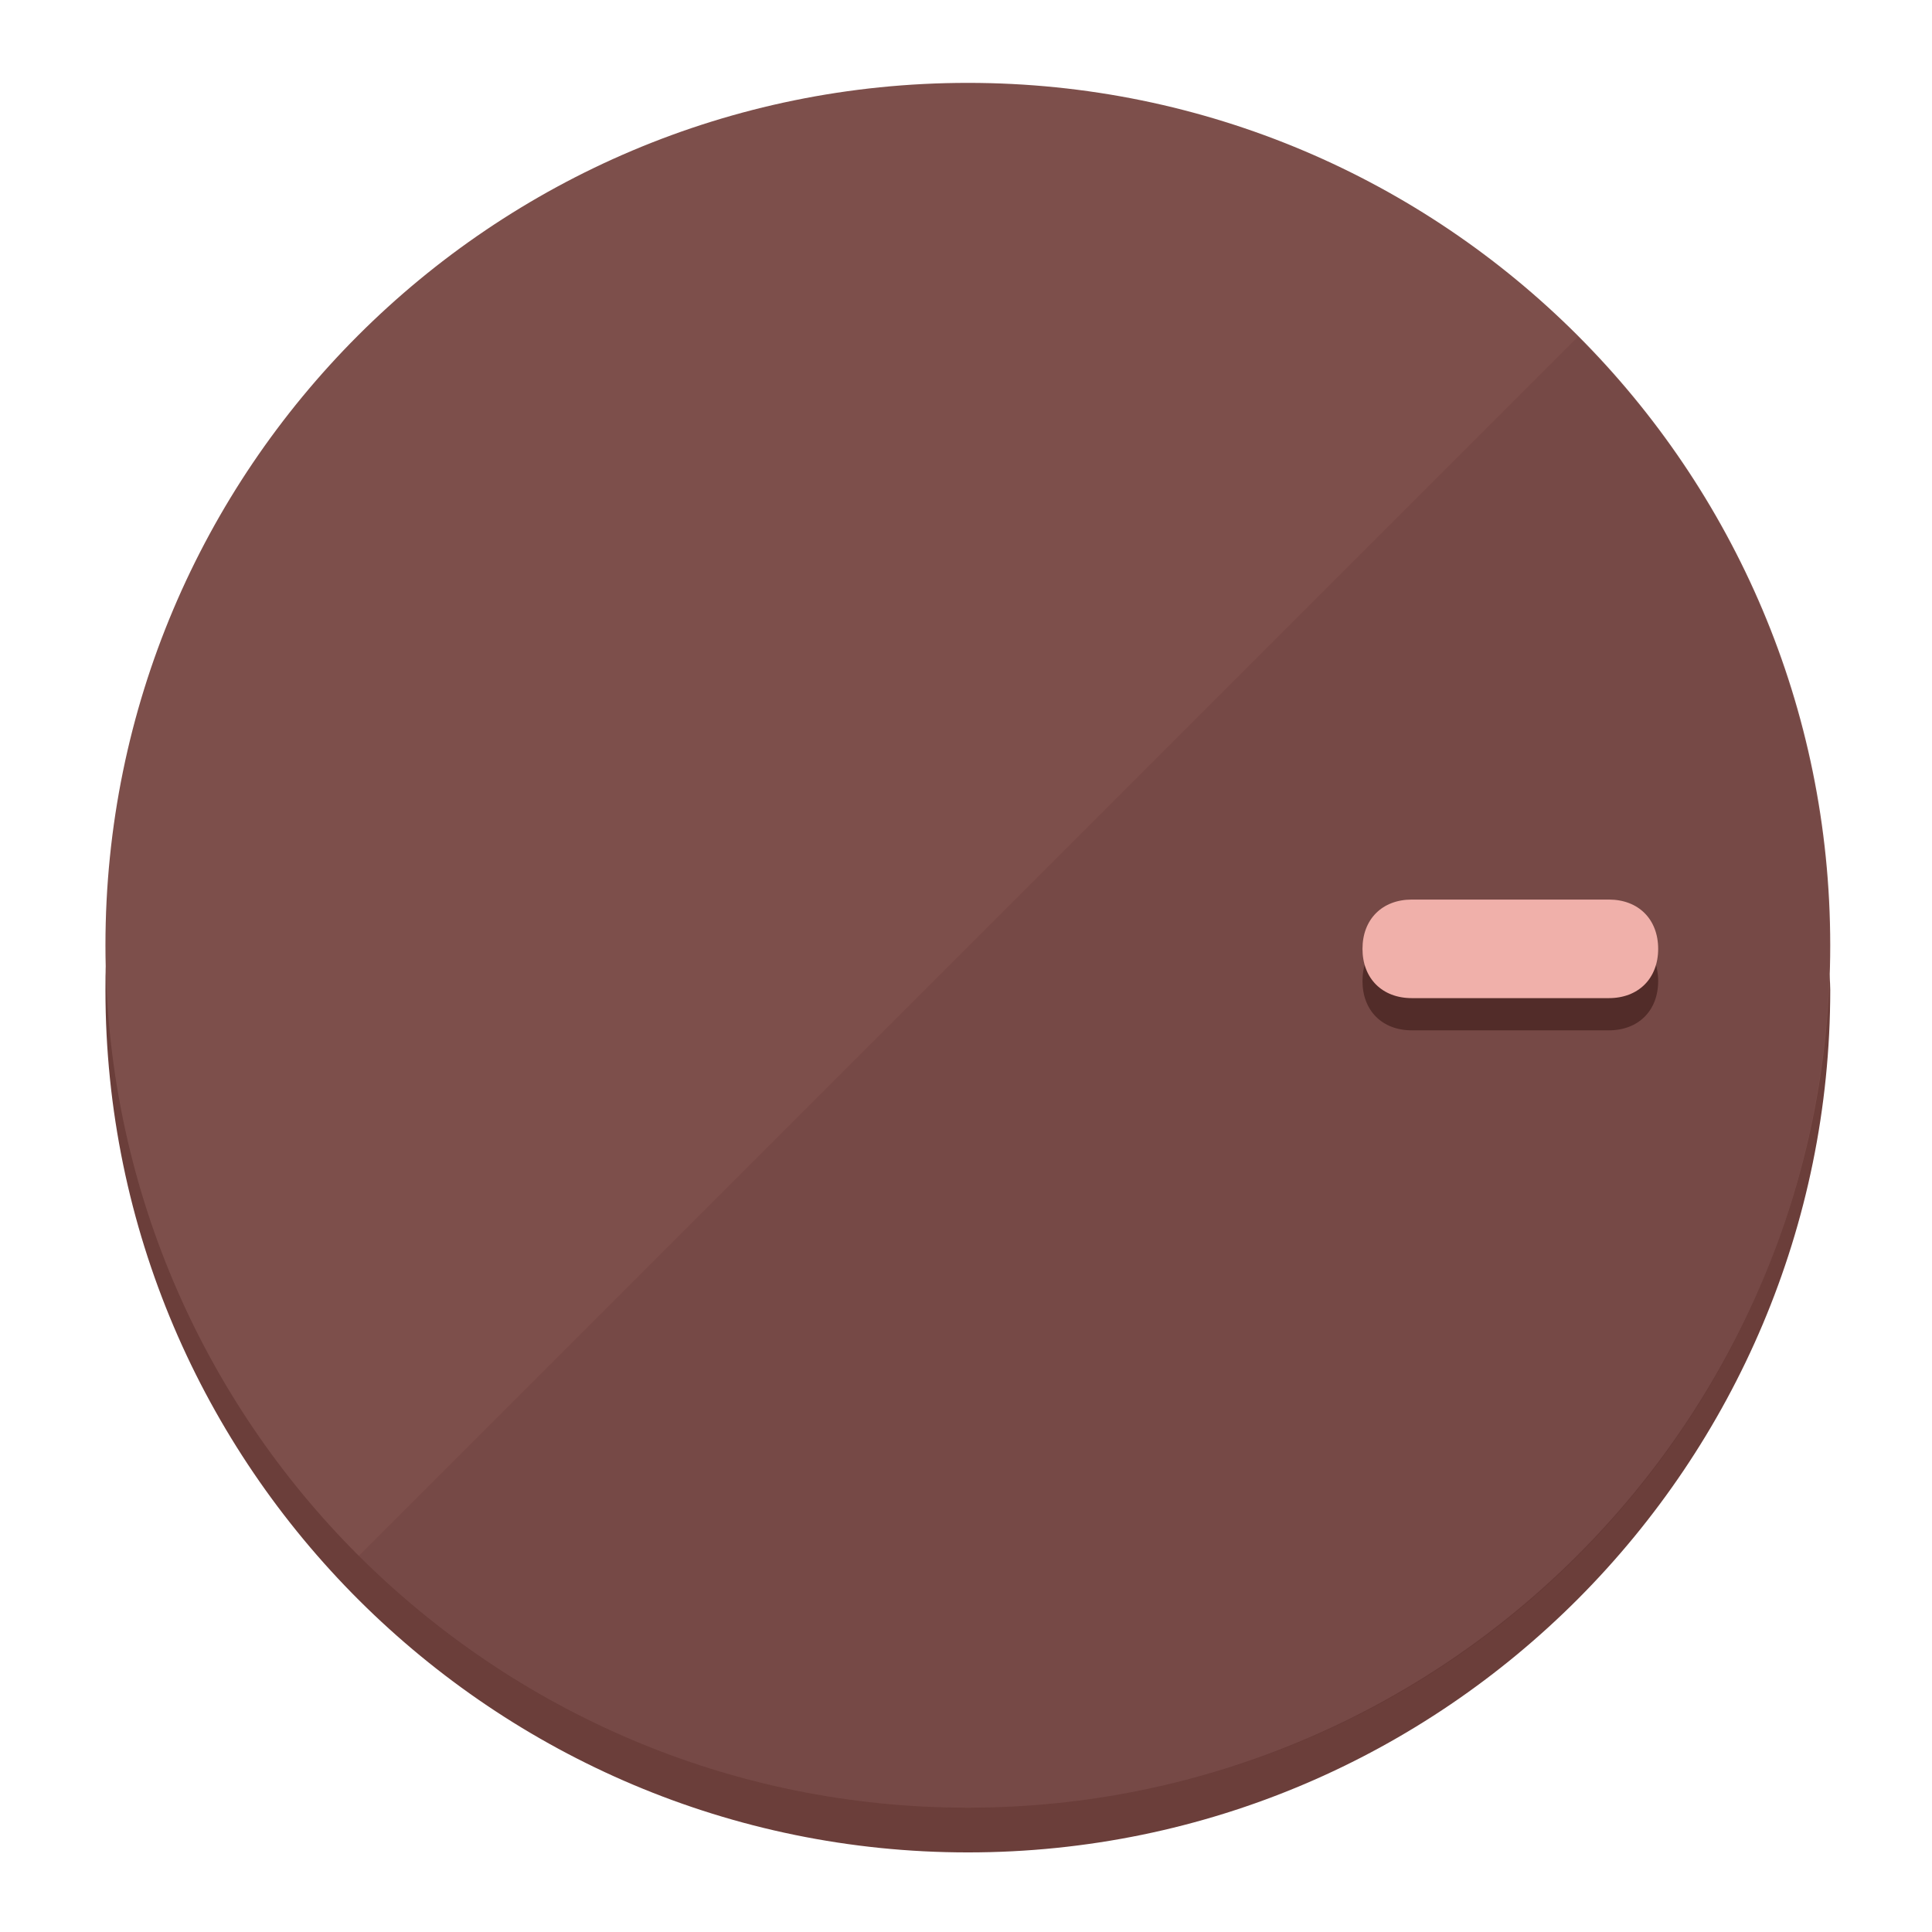
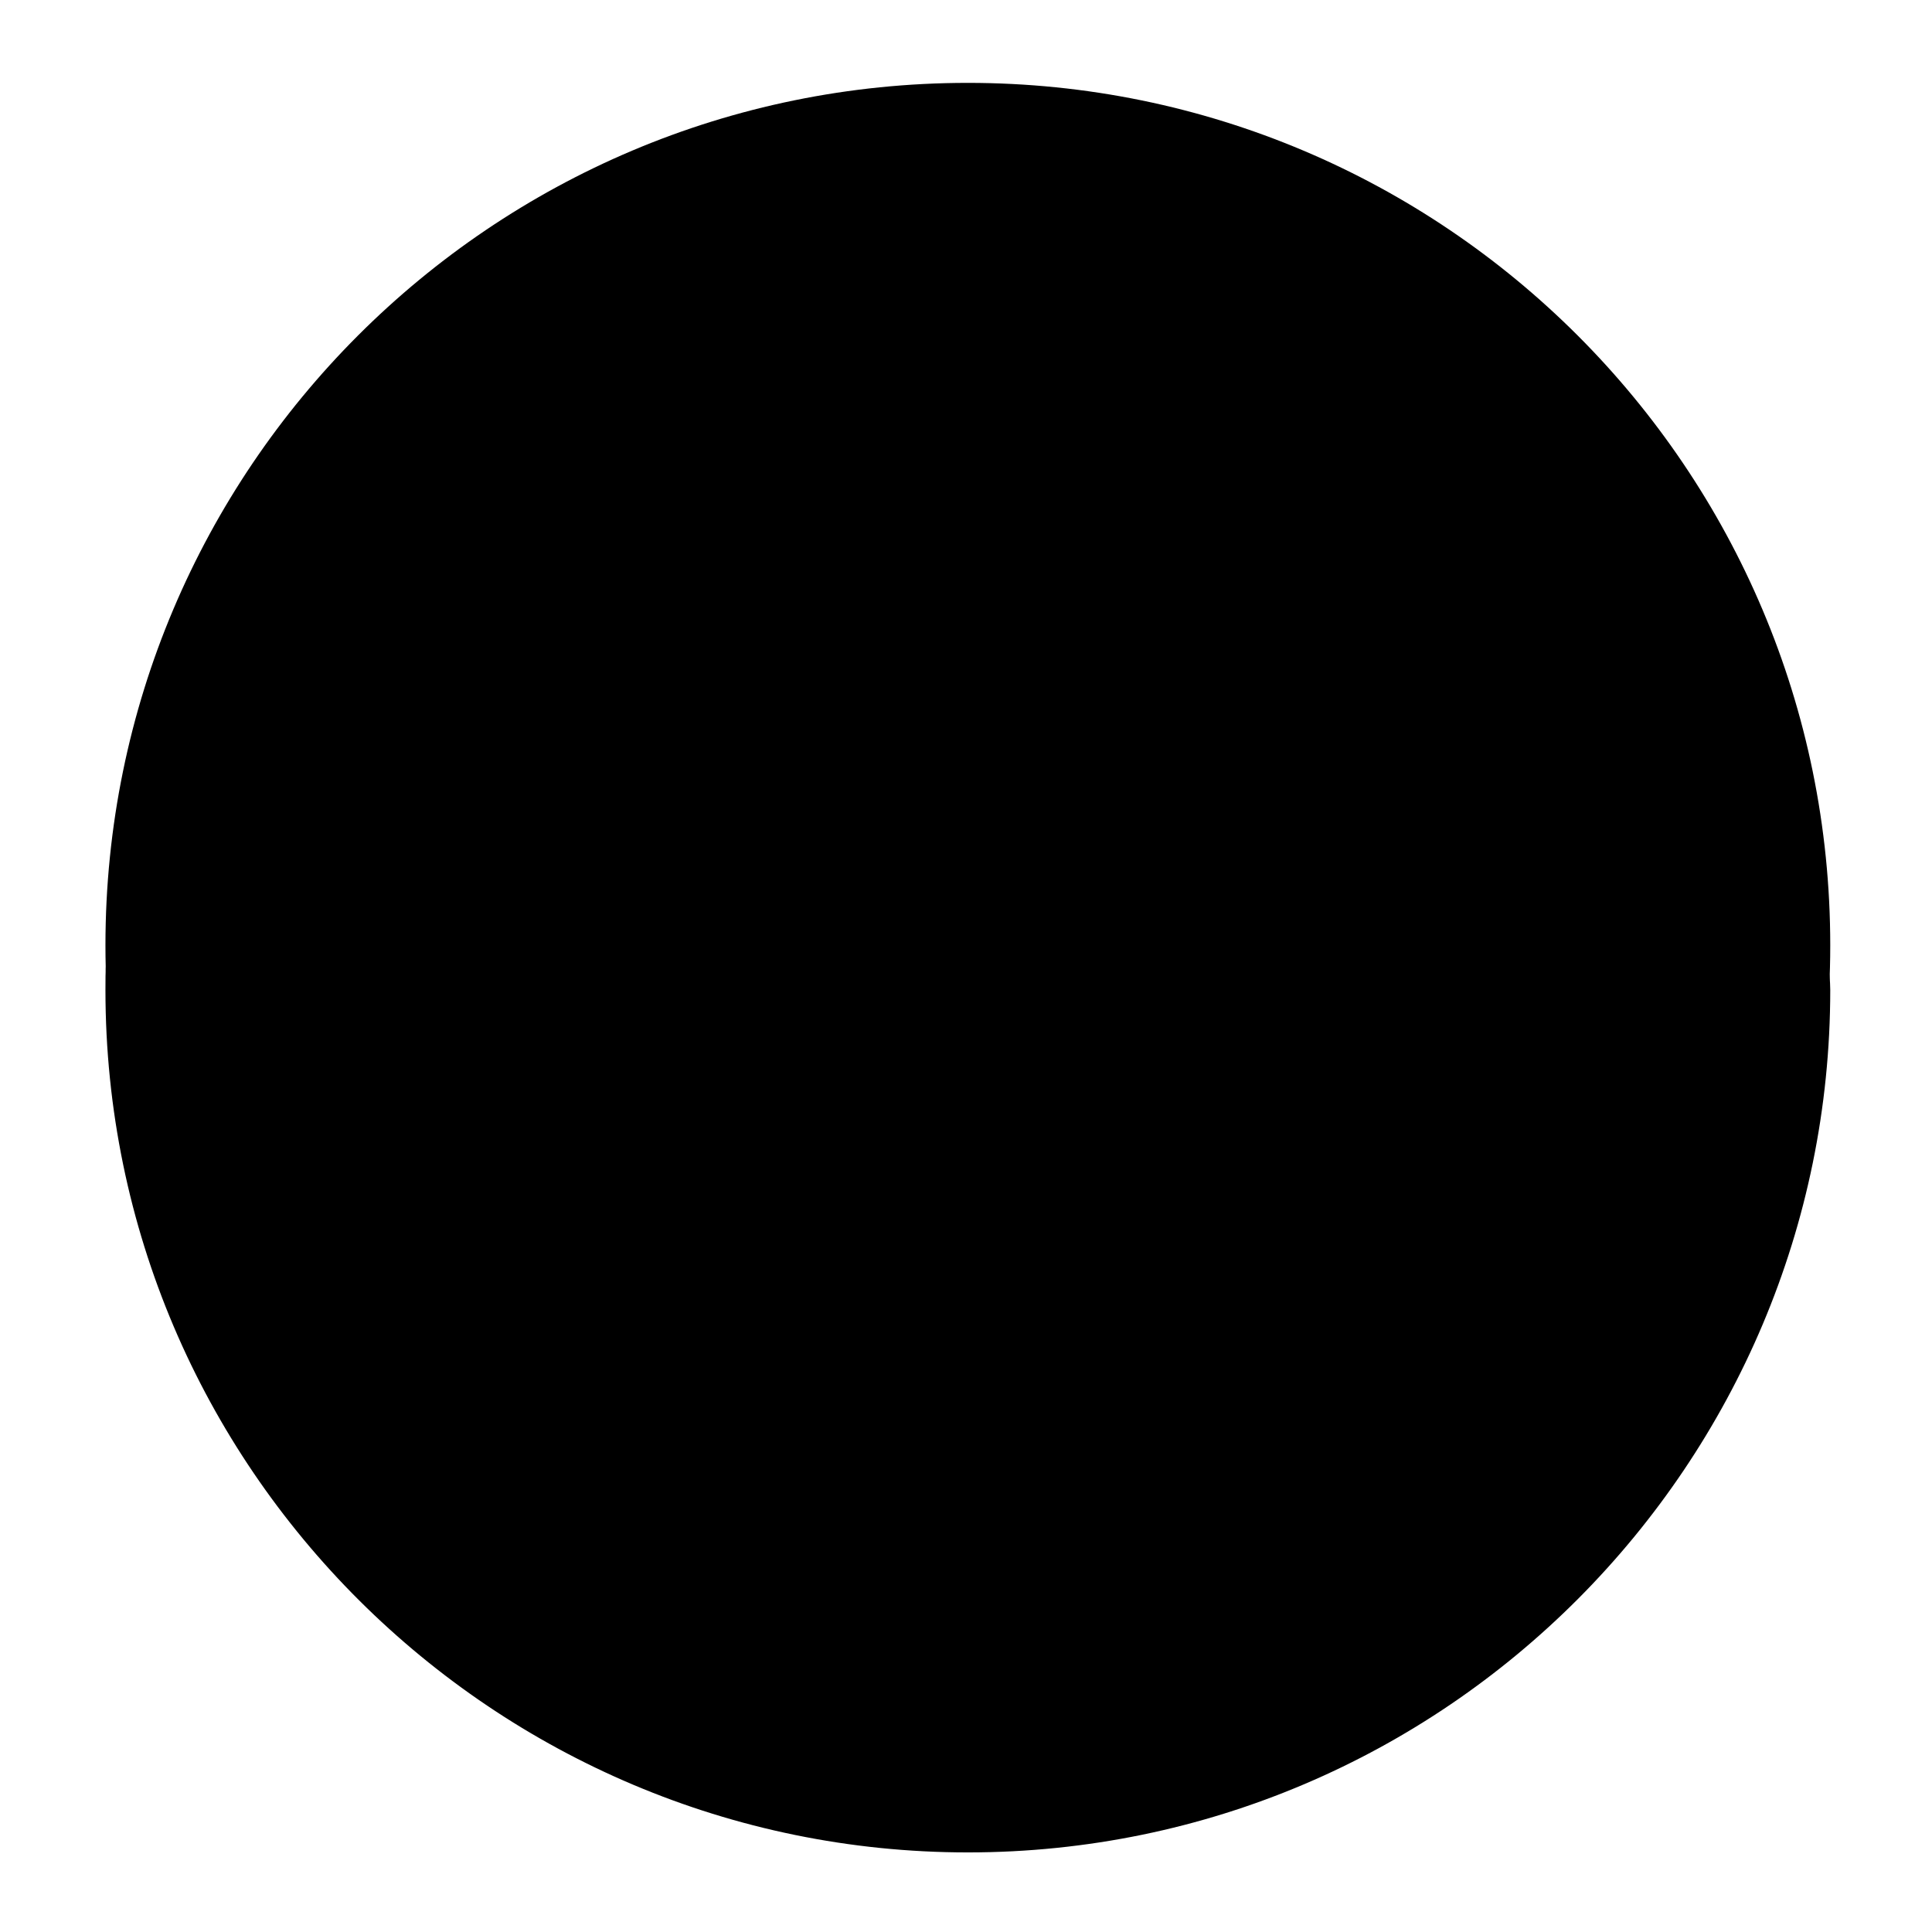
<svg xmlns="http://www.w3.org/2000/svg" height="120px" width="120px" version="1.1" id="Layer_1" viewBox="0 0 496.8 496.8" xml:space="preserve">
  <defs id="defs23" />
  <g id="g3158">
-     <path style="display:inline;fill:#6B3E3A;fill-opacity:1;stroke-width:1.584" d="m 248.875,445.92 c 116.582,0 212.89,-91.238 220.493,-205.286 0,5.069 1.267,8.87 1.267,13.939 0,121.651 -98.842,221.76 -221.76,221.76 -121.651,0 -221.76,-98.842 -221.76,-221.76 0,-5.069 0,-8.87 1.267,-13.939 7.603,114.048 103.91,205.286 220.493,205.286 z" id="path8" />
-     <circle style="display:inline;fill:#7D4F4B;fill-opacity:1;stroke-width:1.584" cx="248.875" cy="243.071" r="221.76" id="circle12" />
-     <path style="display:inline;fill:#522C29;fill-opacity:0.154;stroke-width:1.587" d="m 405.744,86.606 c 86.308,86.308 86.308,227.193 0,313.5 -86.308,86.308 -227.193,86.308 -313.5,0" id="path14" />
+     <path style="display:inline;fill:#;fill-opacity:1;stroke-width:1.584" d="m 248.875,445.92 c 116.582,0 212.89,-91.238 220.493,-205.286 0,5.069 1.267,8.87 1.267,13.939 0,121.651 -98.842,221.76 -221.76,221.76 -121.651,0 -221.76,-98.842 -221.76,-221.76 0,-5.069 0,-8.87 1.267,-13.939 7.603,114.048 103.91,205.286 220.493,205.286 z" id="path8" />
+     <circle style="display:inline;fill:#;fill-opacity:1;stroke-width:1.584" cx="248.875" cy="243.071" r="221.76" id="circle12" />
+     <path style="display:inline;fill:#;fill-opacity:0.154;stroke-width:1.587" d="m 405.744,86.606 c 86.308,86.308 86.308,227.193 0,313.5 -86.308,86.308 -227.193,86.308 -313.5,0" id="path14" />
  </g>
  <g id="g3198">
    <circle style="display:none;fill:#000000;fill-opacity:0;stroke-width:1.584" cx="243.582" cy="-248.467" r="221.76" id="circle12-3" transform="rotate(90)" />
-     <path style="display:inline;fill:#522C29;fill-opacity:1;stroke-width:1.584" d="m 363.026,264.942 c -7.603,0 -12.672,-5.069 -12.672,-12.672 v 0 c 0,-7.603 5.069,-12.672 12.672,-12.672 h 50.688 c 7.603,0 12.672,5.069 12.672,12.672 v 0 c 0,7.603 -5.069,12.672 -12.672,12.672 z" id="path3789" />
-     <path style="display:inline;fill:#F0B0AA;stroke-width:1.584" d="m 363.026,256.662 c -7.603,0 -12.672,-5.069 -12.672,-12.672 v 0 c 0,-7.603 5.069,-12.672 12.672,-12.672 h 50.688 c 7.603,0 12.672,5.069 12.672,12.672 v 0 c 0,7.603 -5.069,12.672 -12.672,12.672 z" id="path915" />
+     <path style="display:inline;fill:#;fill-opacity:1;stroke-width:1.584" d="m 363.026,264.942 c -7.603,0 -12.672,-5.069 -12.672,-12.672 v 0 c 0,-7.603 5.069,-12.672 12.672,-12.672 h 50.688 c 7.603,0 12.672,5.069 12.672,12.672 v 0 c 0,7.603 -5.069,12.672 -12.672,12.672 z" id="path3789" />
+     <path style="display:inline;fill:#;stroke-width:1.584" d="m 363.026,256.662 c -7.603,0 -12.672,-5.069 -12.672,-12.672 v 0 c 0,-7.603 5.069,-12.672 12.672,-12.672 h 50.688 c 7.603,0 12.672,5.069 12.672,12.672 v 0 c 0,7.603 -5.069,12.672 -12.672,12.672 z" id="path915" />
  </g>
</svg>
